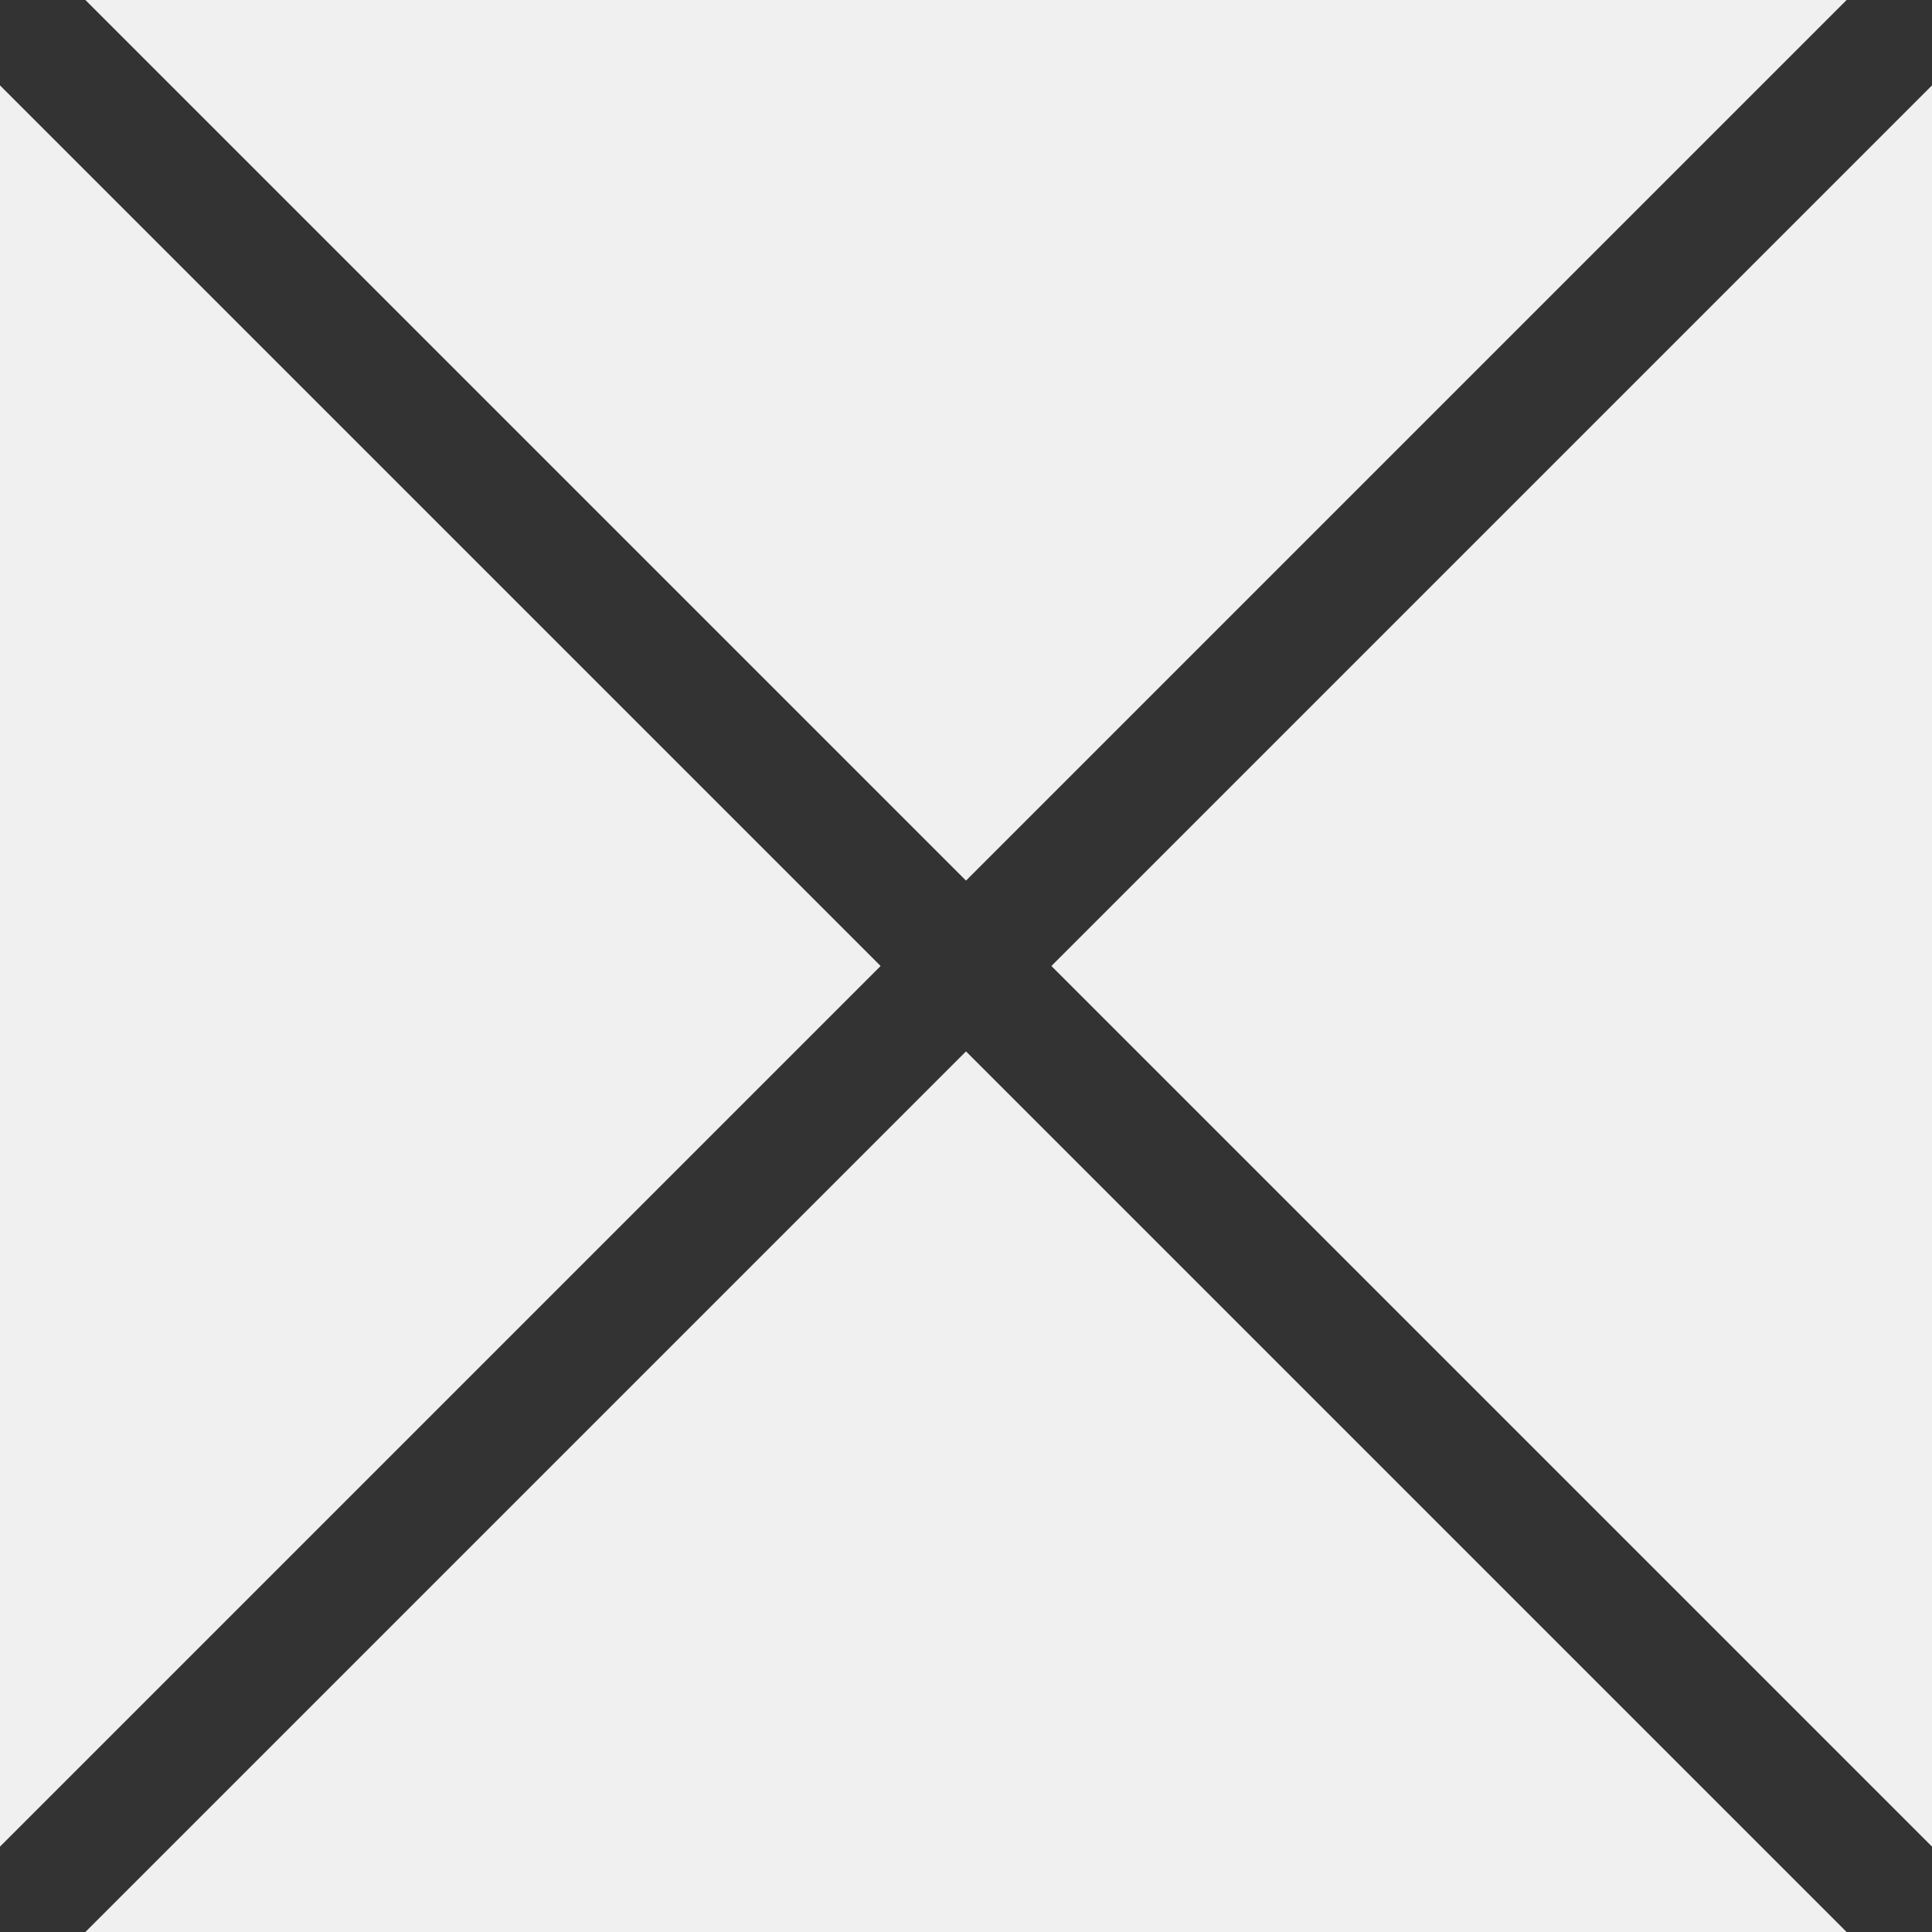
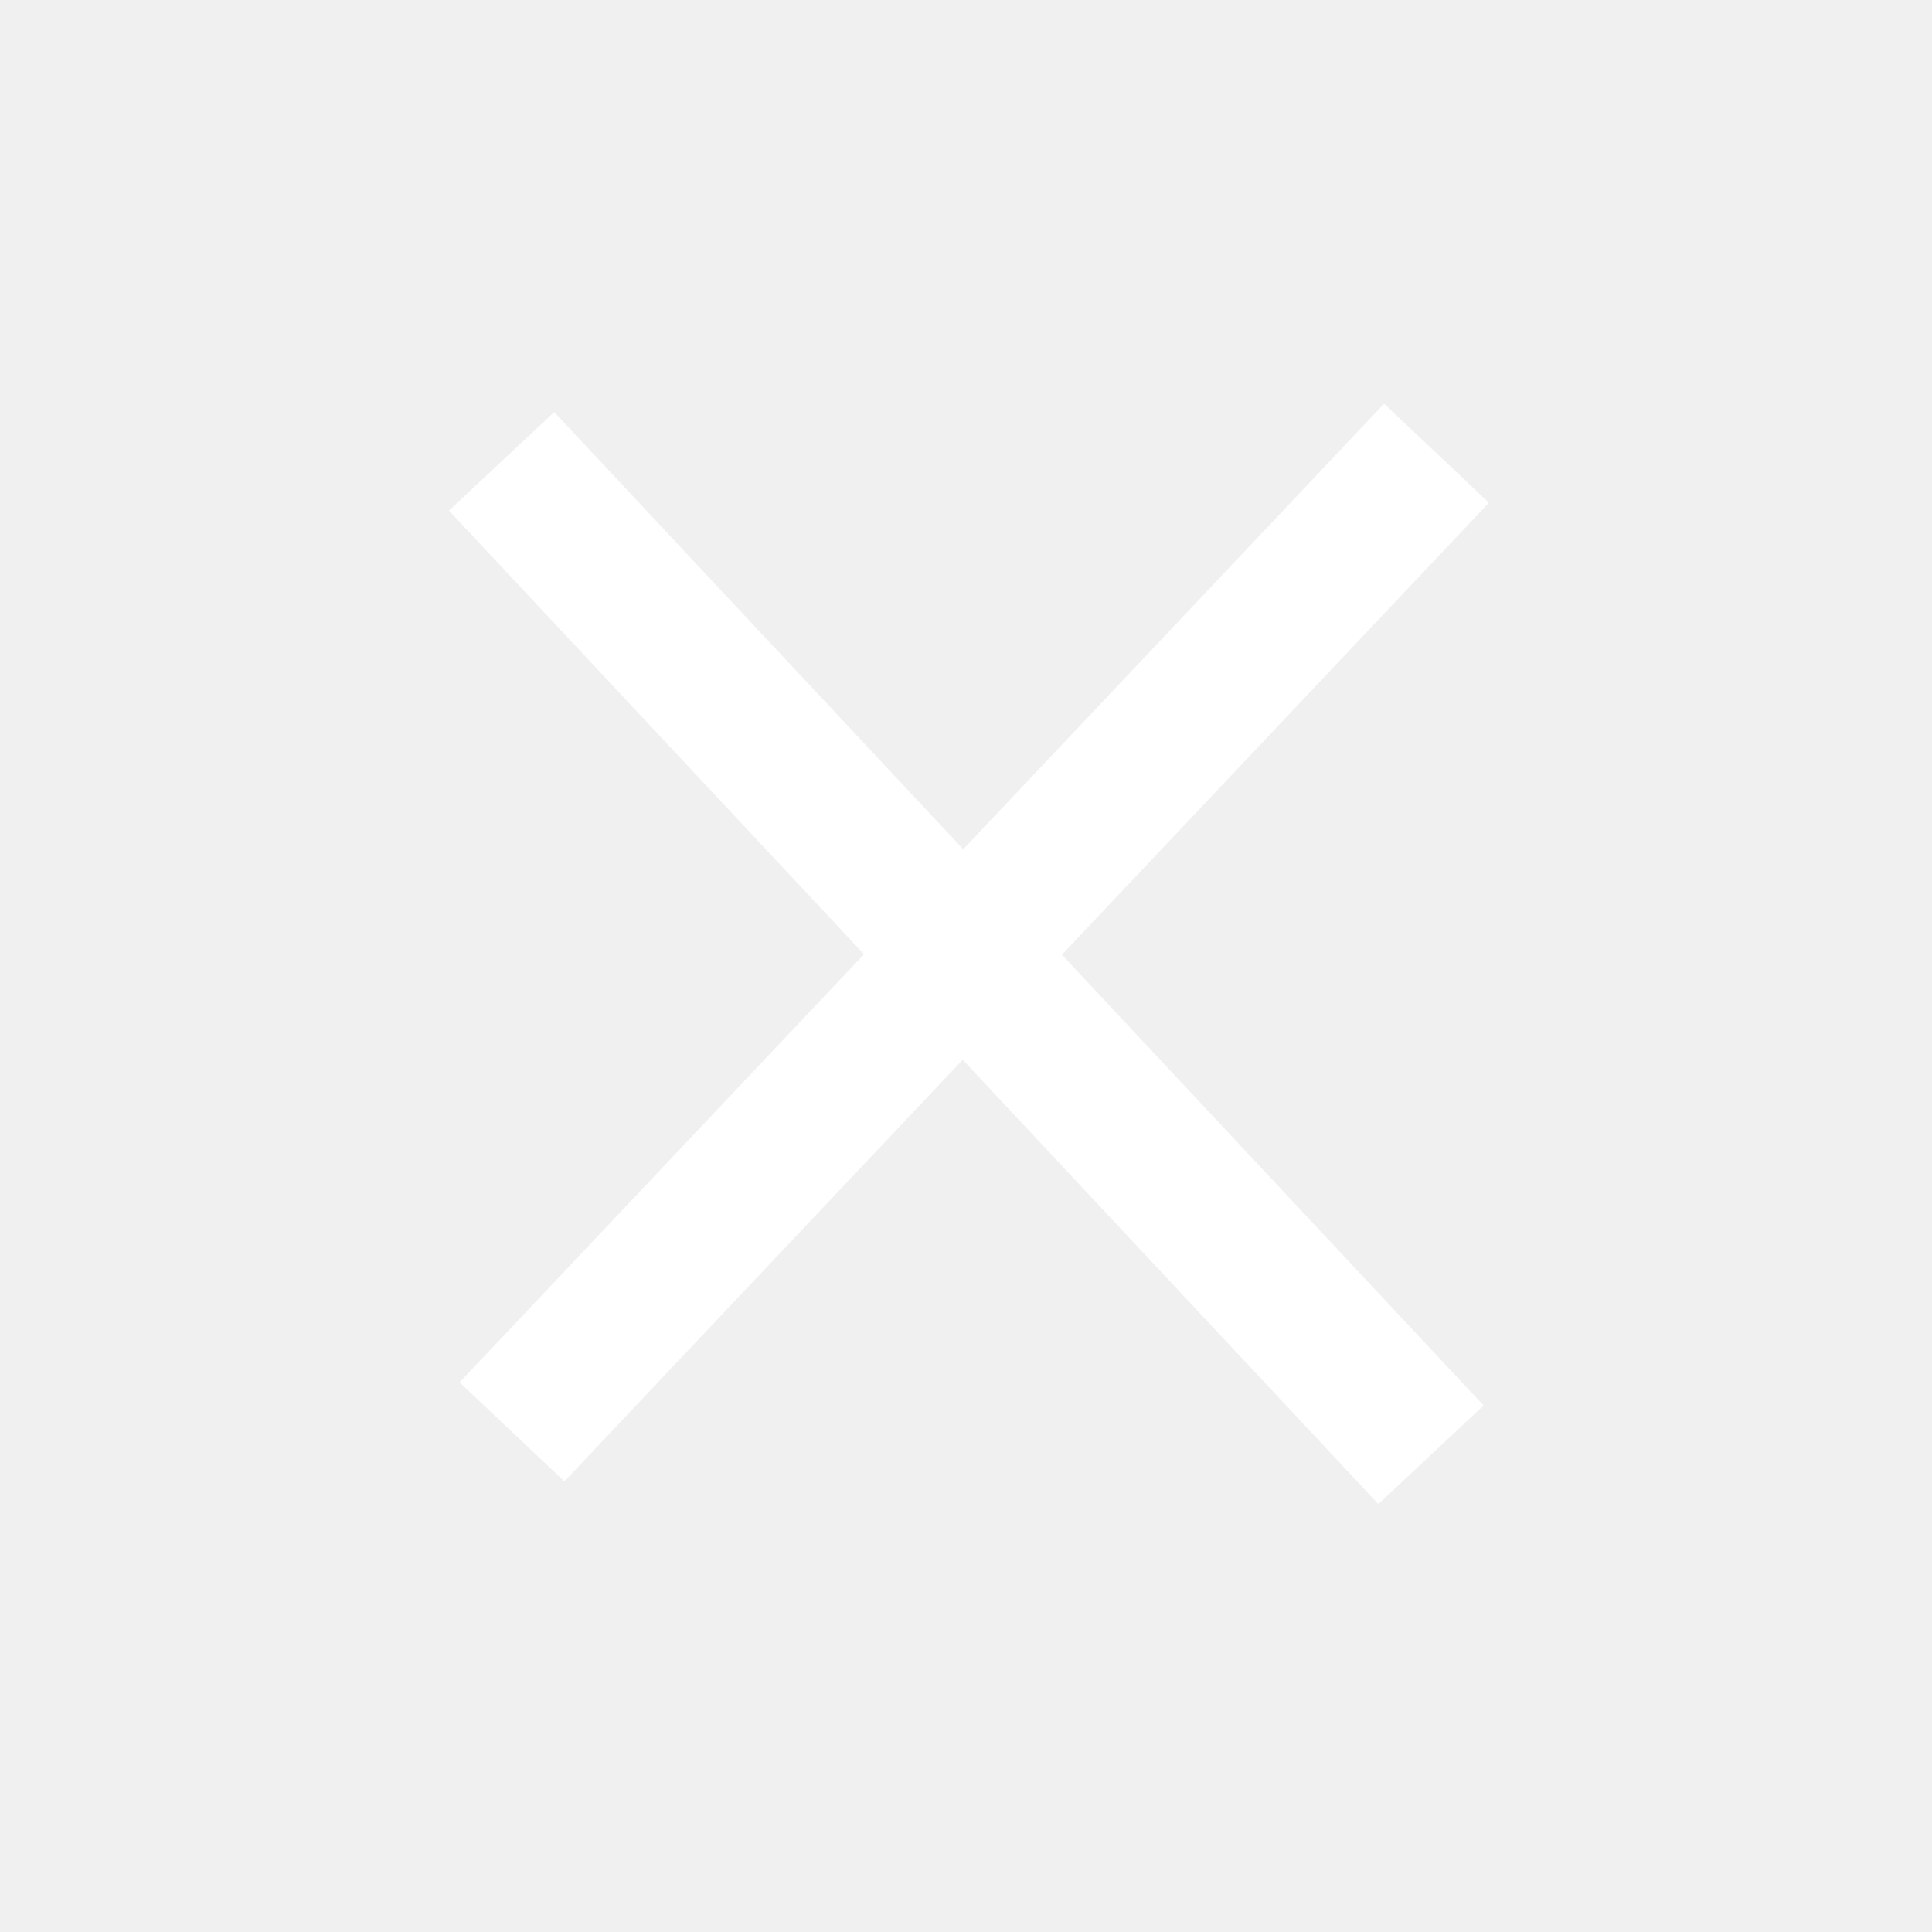
- <svg xmlns="http://www.w3.org/2000/svg" version="1.1" id="Layer_1" x="0px" y="0px" viewBox="0 0 64 64" style="enable-background:new 0 0 64 64;" xml:space="preserve">
-   <style type="text/css">
- 	.st0{fill:#FFFFFF;stroke:#333333;stroke-width:4;stroke-miterlimit:10;}
- </style>
-   <line class="st0" x1="0" y1="0" x2="64" y2="64" />
-   <line class="st0" x1="64" y1="0" x2="0" y2="64" />
+ <svg xmlns="http://www.w3.org/2000/svg" width="67" height="67" viewBox="0 0 67 67" fill="none">
+   <line x1="17.395" y1="15.999" x2="49.625" y2="50.45" stroke="white" stroke-width="5" />
+   <line x1="49.817" y1="15.717" x2="17.755" y2="49.656" stroke="white" stroke-width="5" />
</svg>
